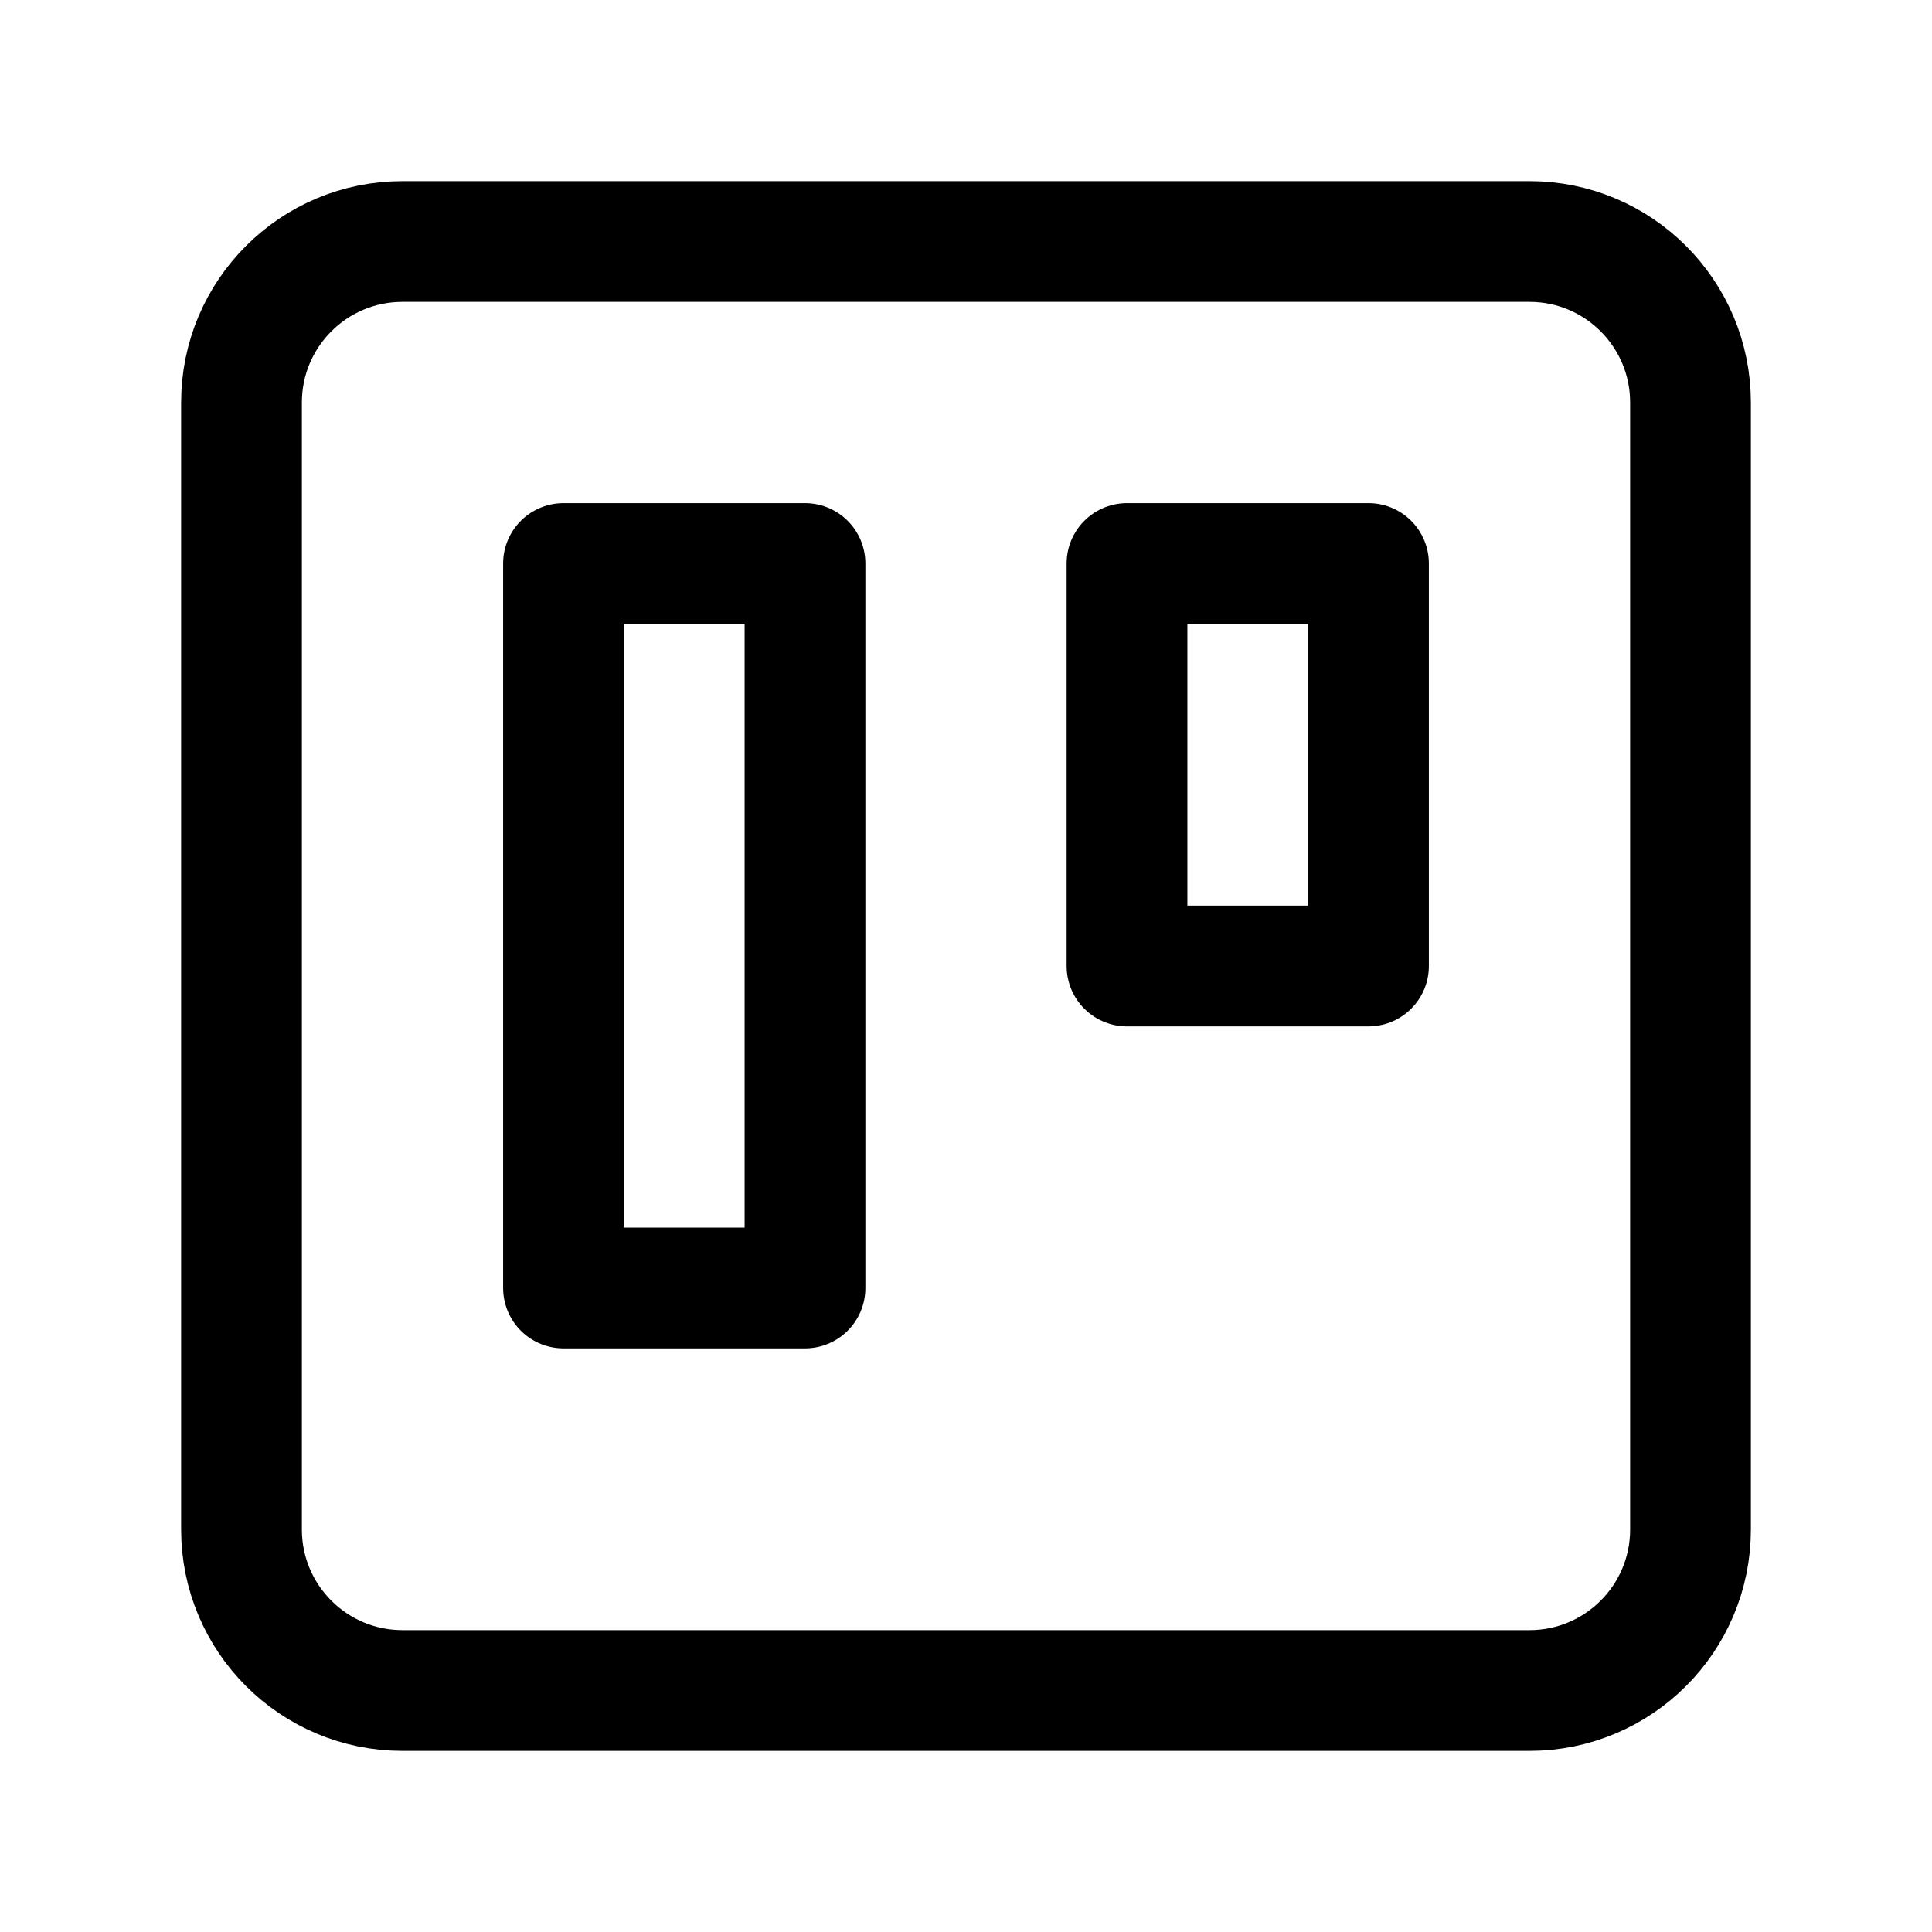
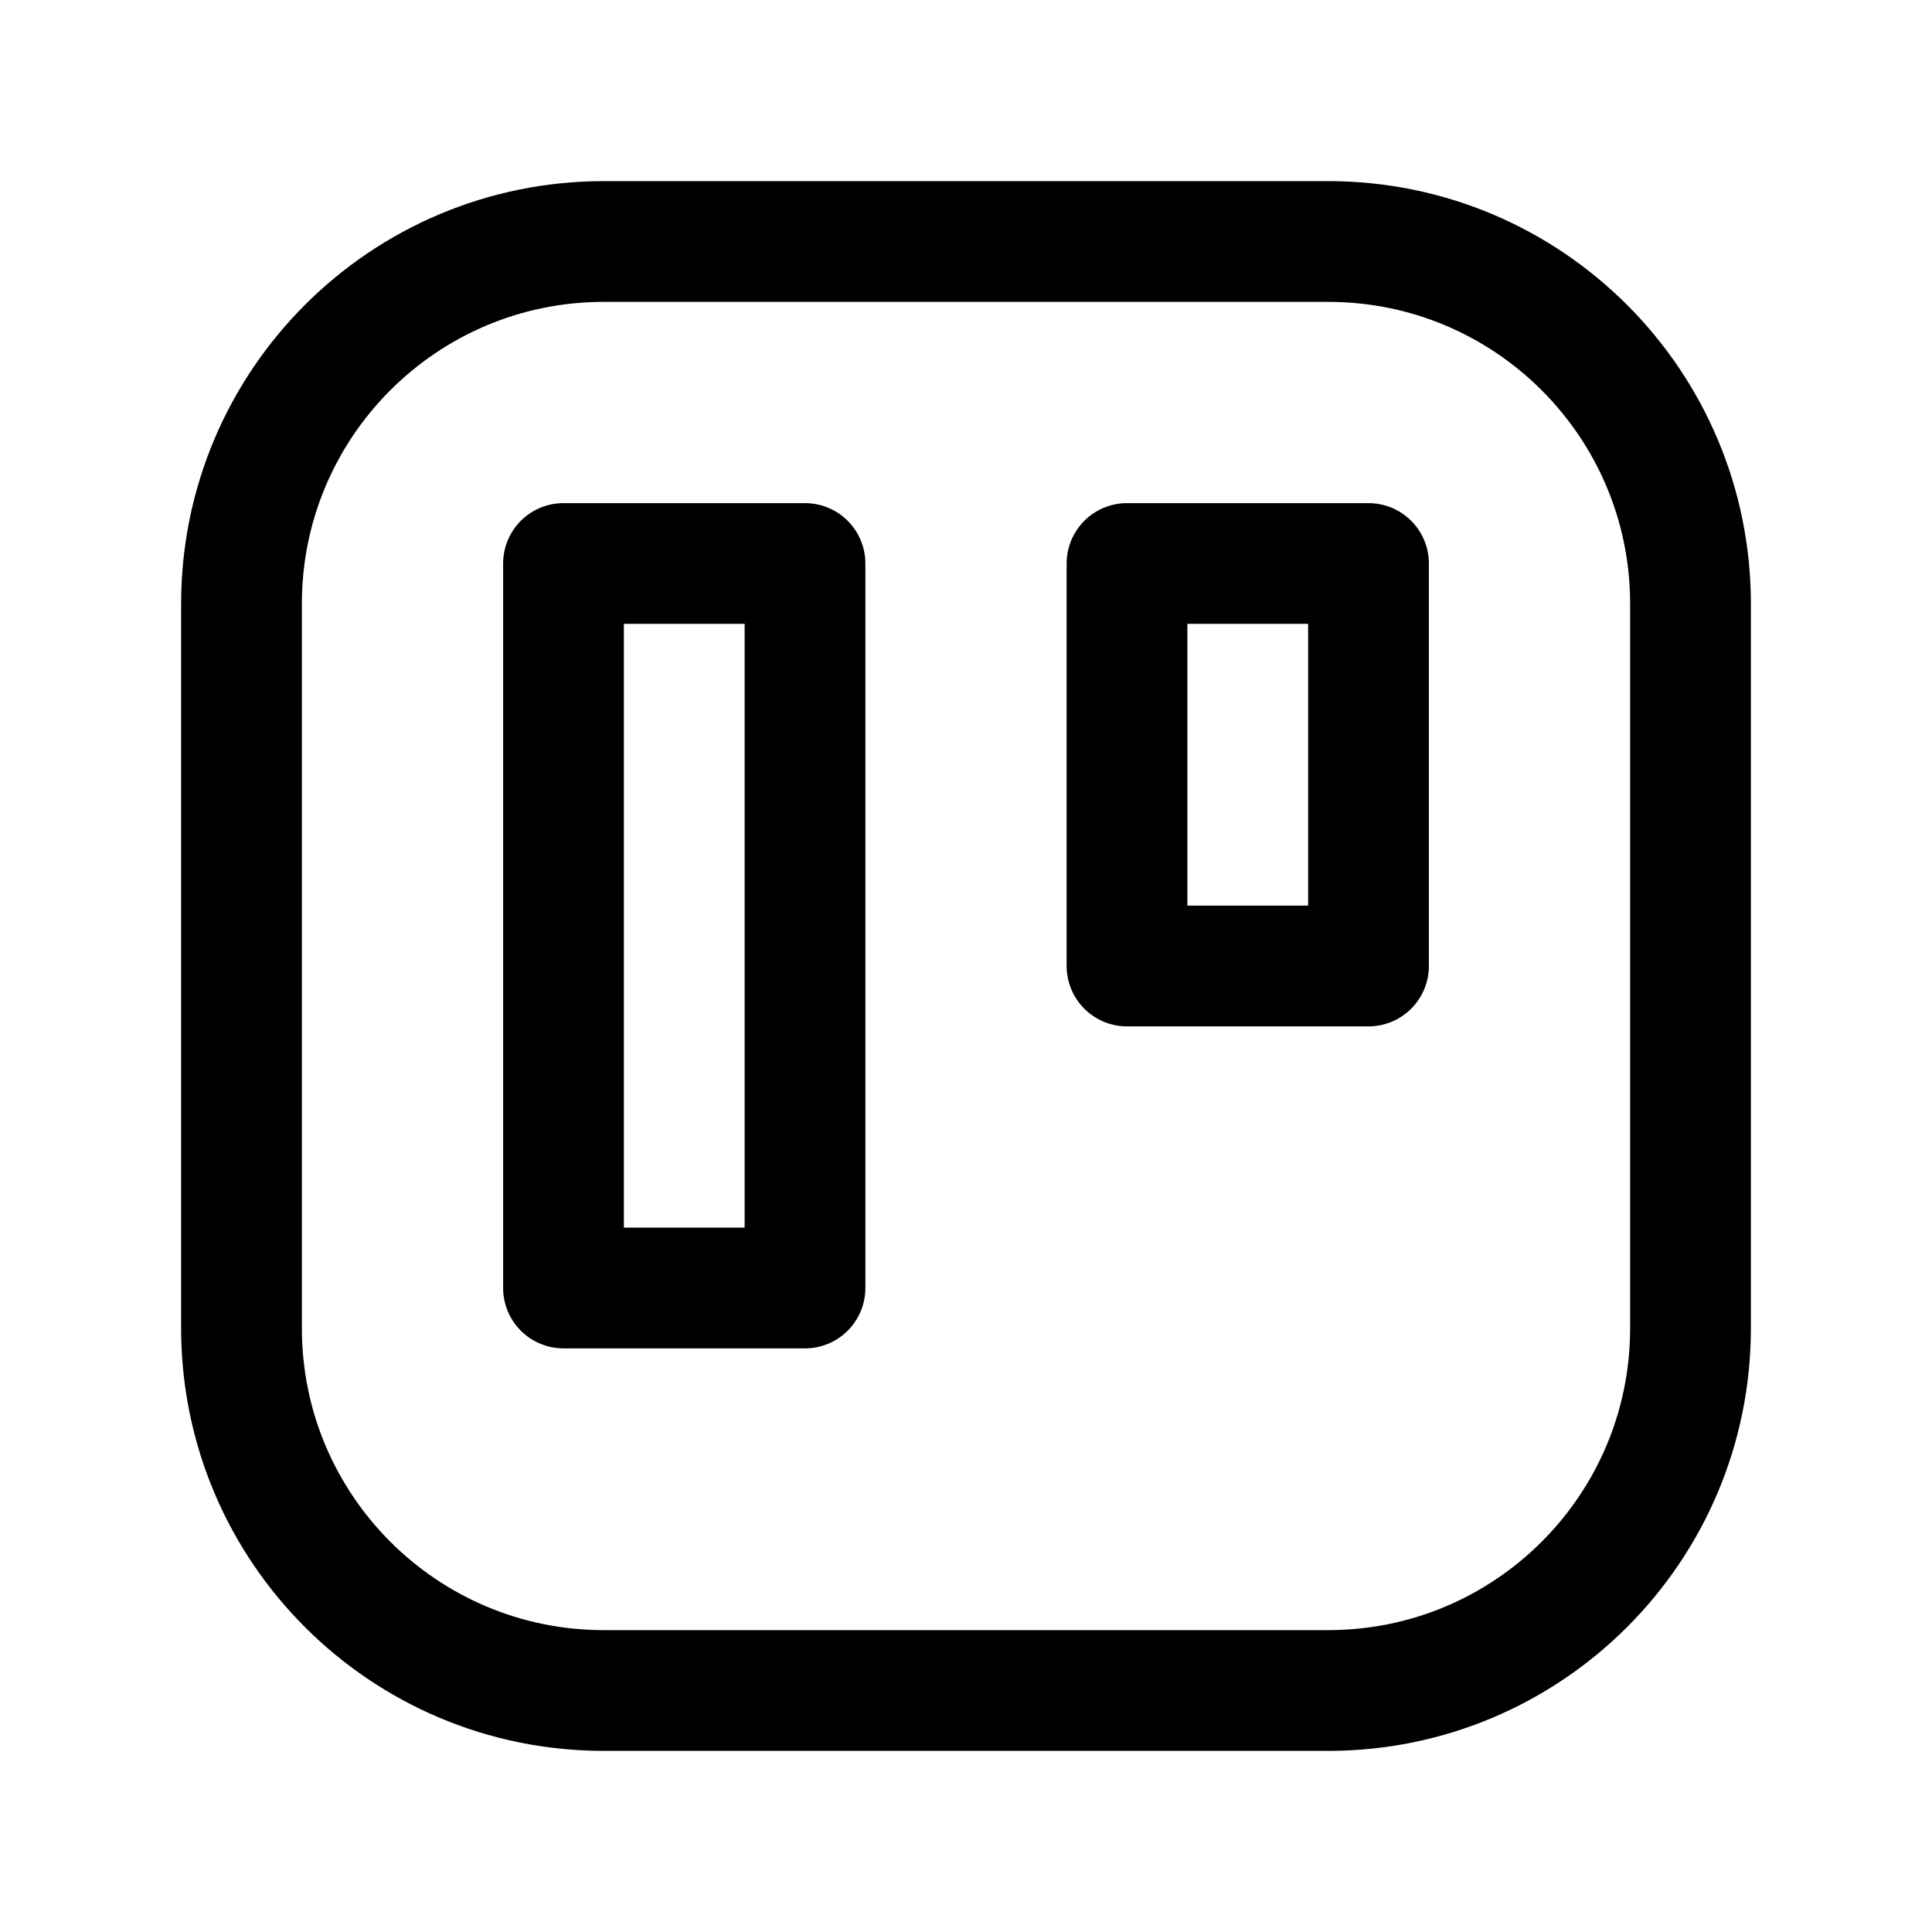
<svg xmlns="http://www.w3.org/2000/svg" width="24" height="24" fill="none" viewBox="0 0 24 24" stroke-width="1.5" stroke-linecap="round" stroke-linejoin="round" stroke="currentColor">
-   <path d="M19 3H5a2 2 0 0 0-2 2v14a2 2 0 0 0 2 2h14a2 2 0 0 0 2-2V5a2 2 0 0 0-2-2Z" />
  <path d="M10 7H7v9h3V7Zm7 0h-3v5h3V7Z" />
+   <path d="M16.5 3h-9A4.5 4.5 0 0 0 3 7.5v9A4.5 4.5 0 0 0 7.5 21h9a4.5 4.5 0 0 0 4.5-4.5v-9A4.5 4.5 0 0 0 16.5 3Z" />
</svg>
